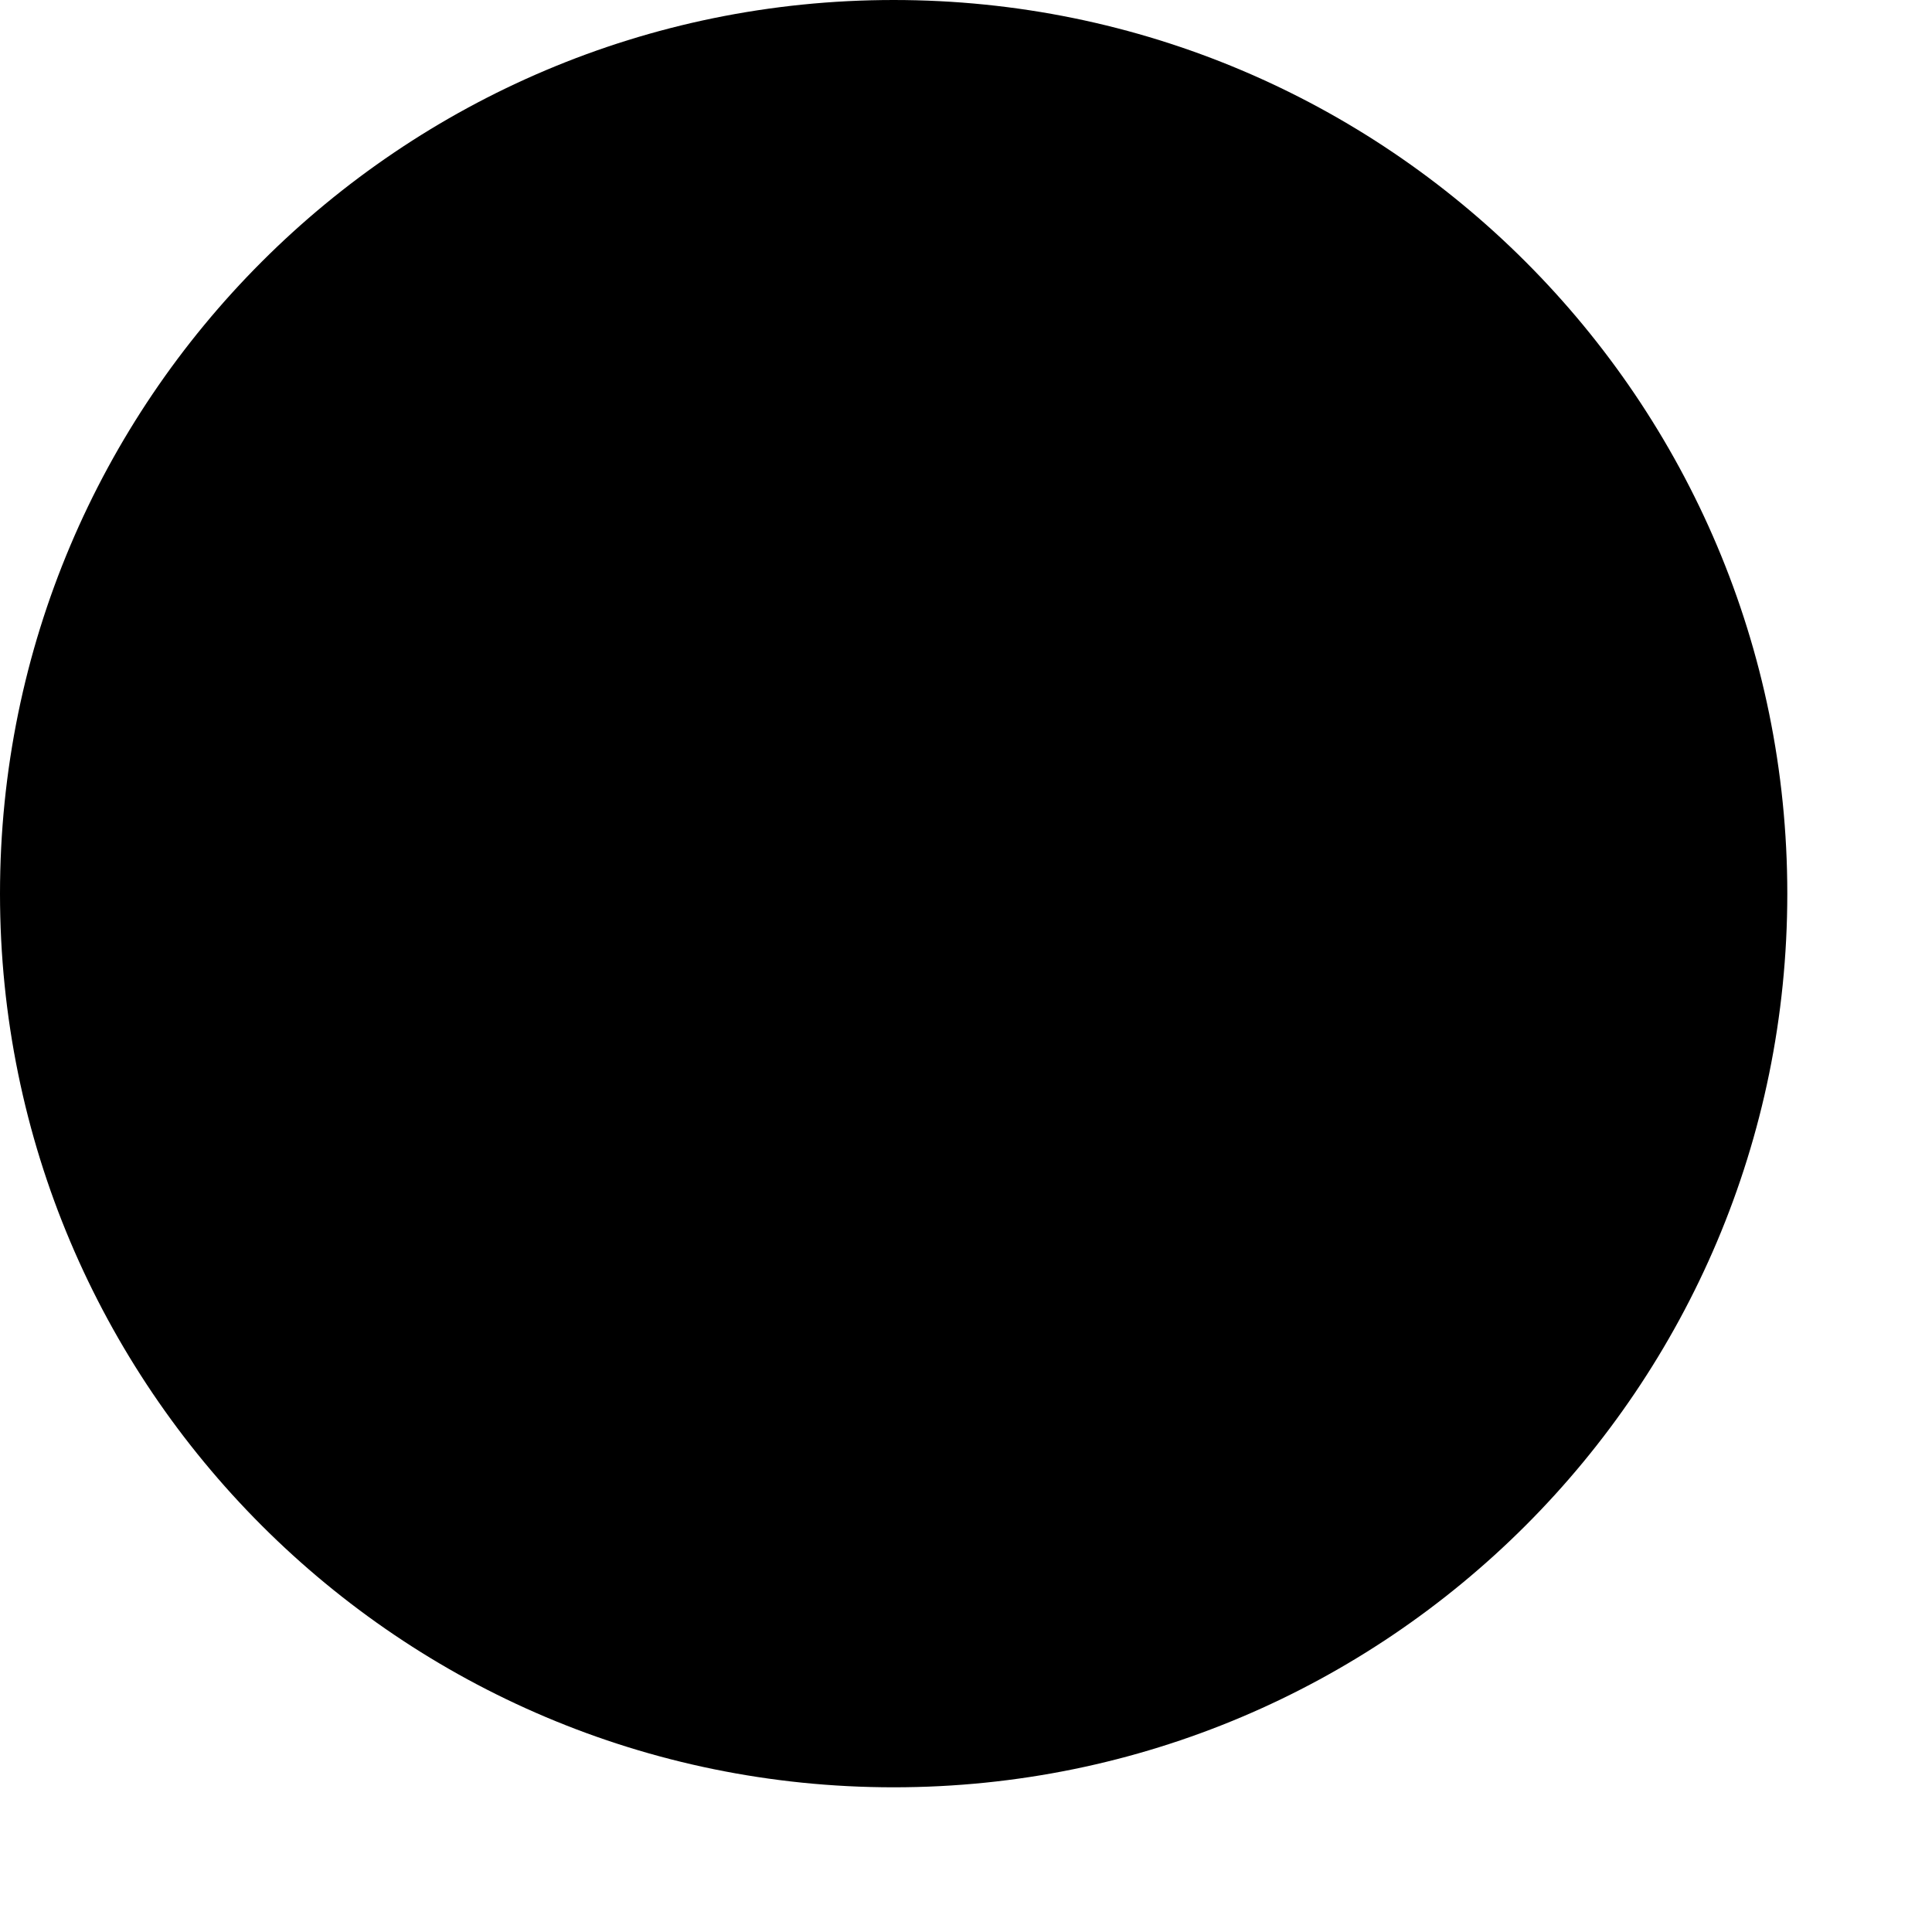
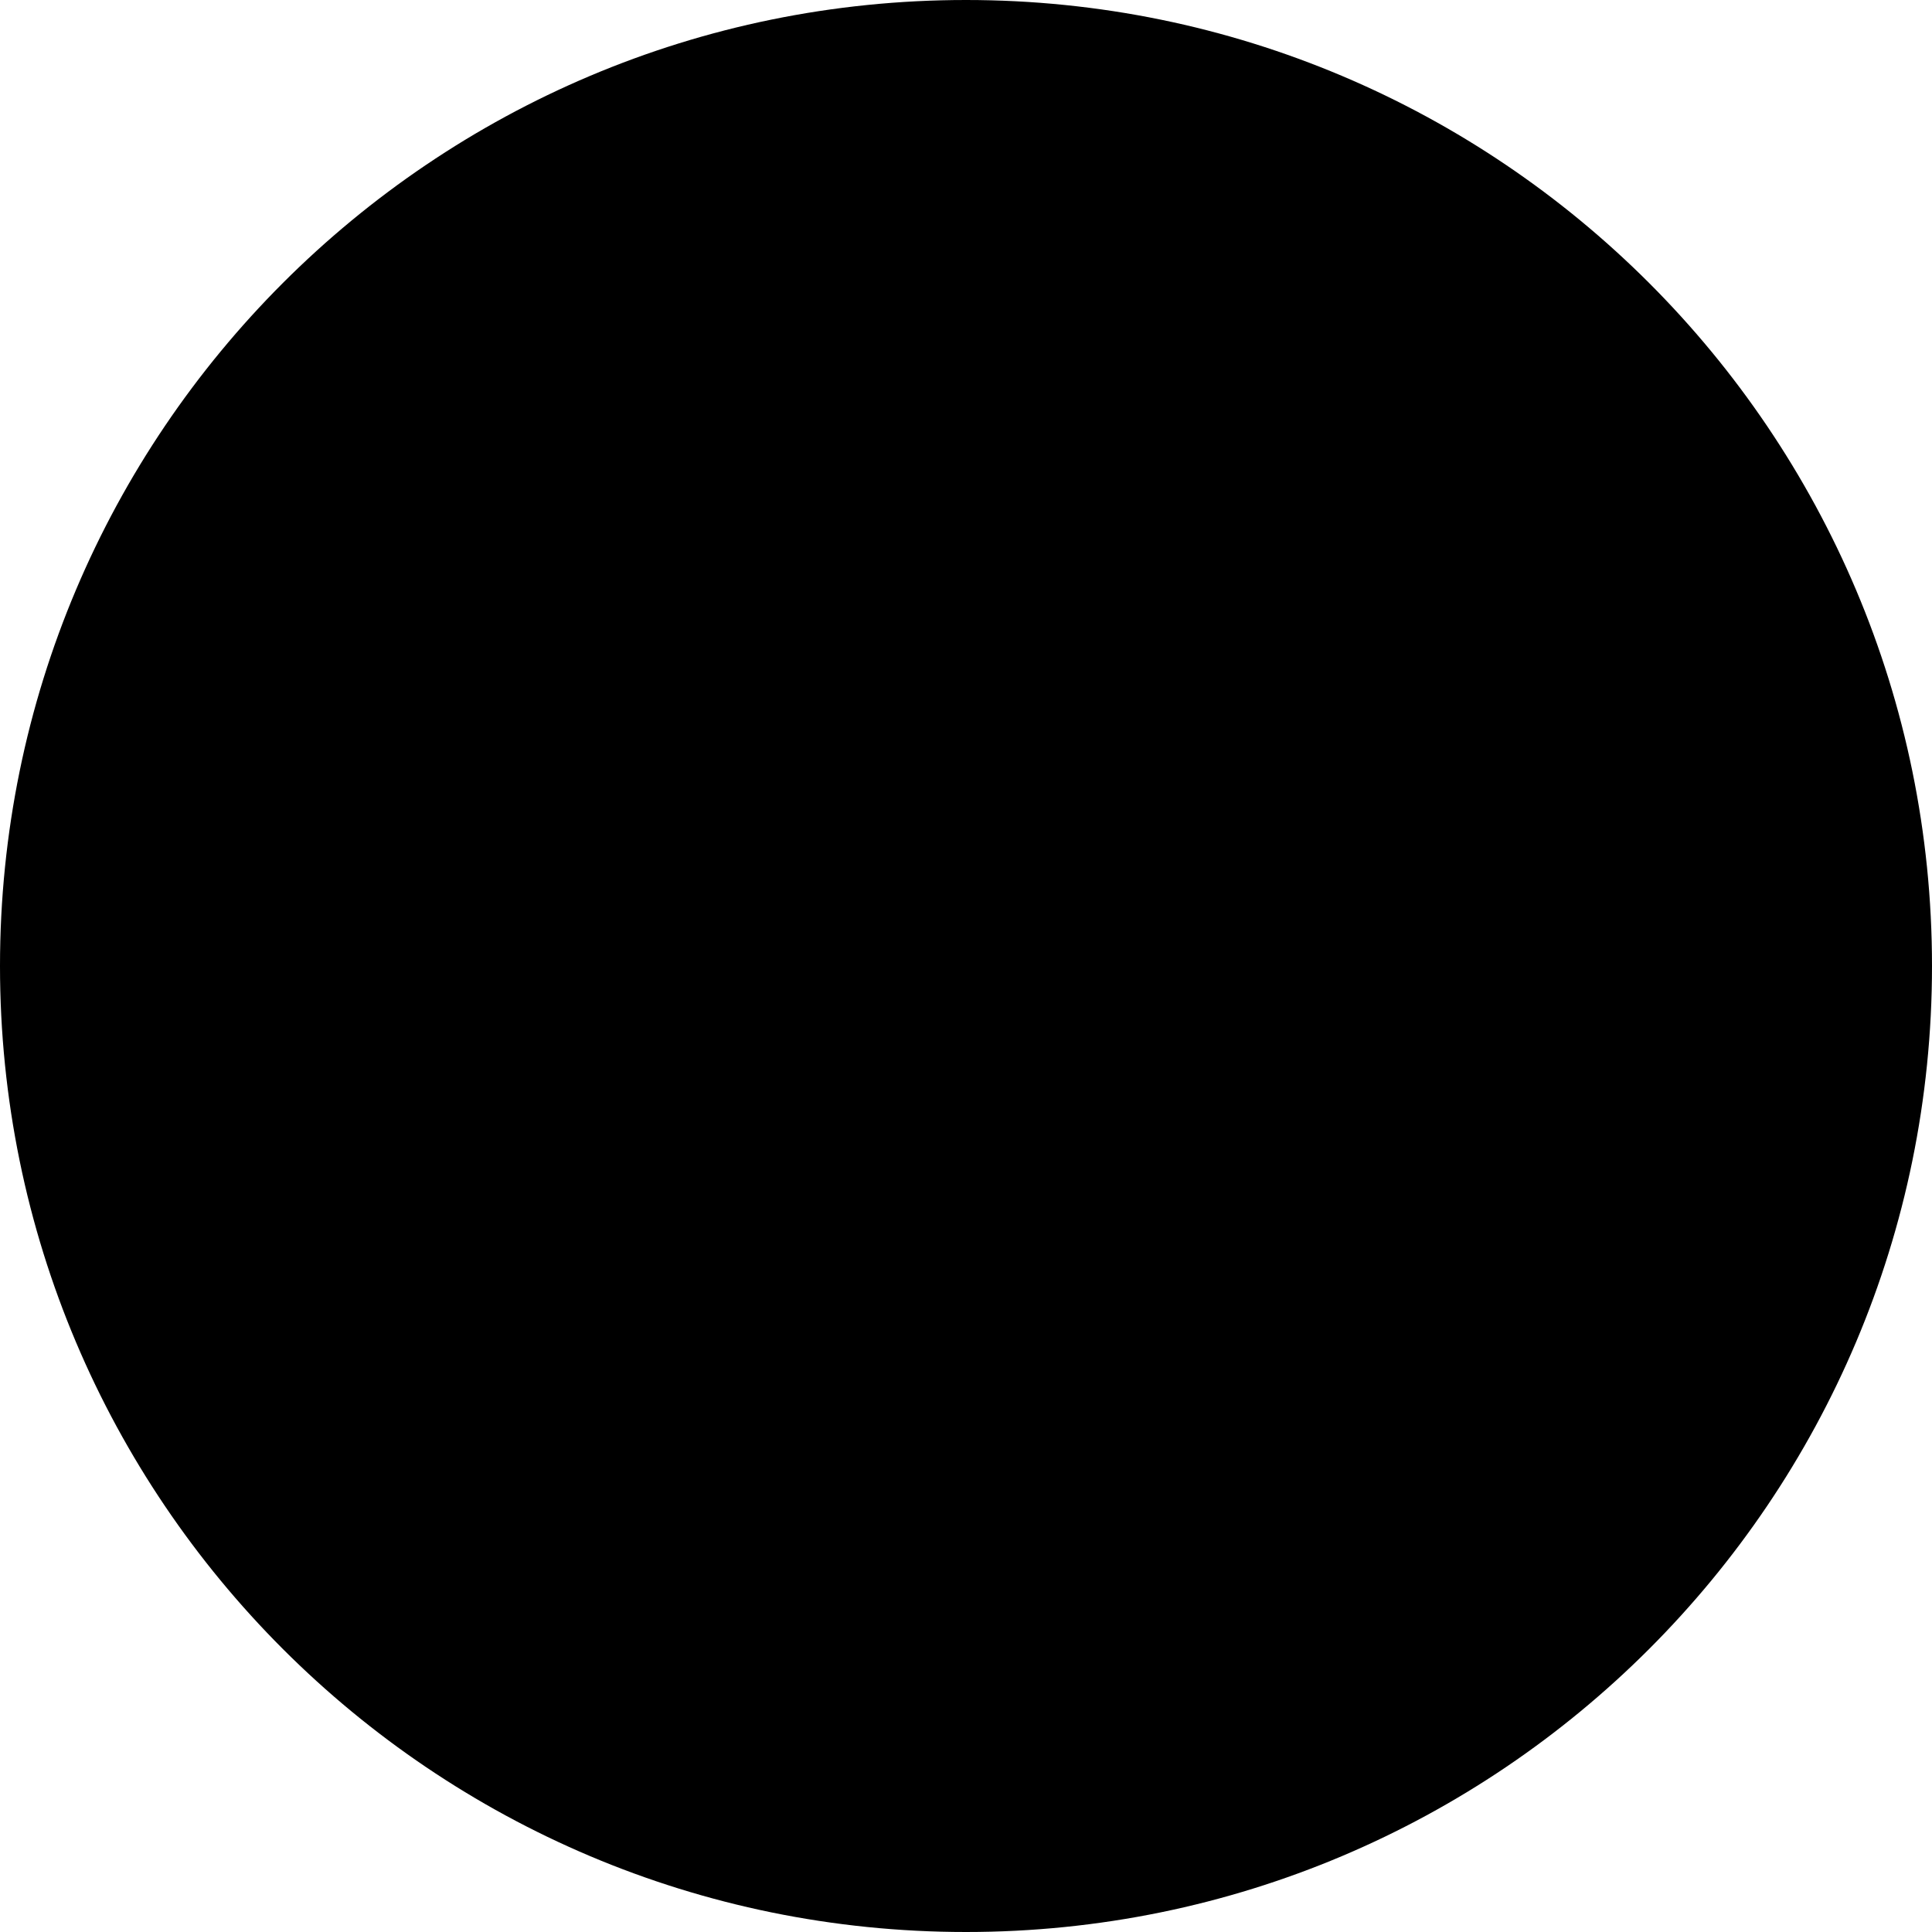
- <svg viewBox="0 0 512 512">
-   <circle className="menu-svg-bg dark:menu-svg-bg-dark" cx="236.827" cy="236.827" r="236.827" />
-   <path className="menu-svg-col1 dark:menu-svg-col1-dark" d="M208.425,164.422c0,3.915-3.257,7.079-7.258,7.079l0,0c-4.009-0.007-7.251-3.179-7.251-7.09 l0.079-70.738c0-3.908,3.257-7.079,7.259-7.079l0,0c4.009,0.007,7.251,3.186,7.251,7.098L208.425,164.422z" />
-   <path className="menu-svg-col1 dark:menu-svg-col1-dark" d="M210.172,273.583c0,3.9-3.257,7.072-7.266,7.072l0,0c-4.001,0-7.251-3.179-7.247-7.098l0.086-70.73 c0-3.908,3.25-7.079,7.251-7.079l0,0c4.009,0.007,7.251,3.179,7.251,7.098L210.172,273.583z" />
-   <path className="menu-svg-col1 dark:menu-svg-col1-dark" d="M367.978,273.583c0,3.9-3.257,7.072-7.259,7.072l0,0c-4.009,0-7.251-3.179-7.251-7.098l0.079-70.73 c0-3.908,3.257-7.079,7.259-7.079l0,0c4.009,0.007,7.259,3.179,7.251,7.098L367.978,273.583z" />
-   <path className="menu-svg-col1 dark:menu-svg-col1-dark" d="M128.645,273.583c0,3.9-3.257,7.072-7.259,7.072l0,0c-4.001,0-7.251-3.179-7.247-7.098l0.079-70.73 c0-3.908,3.25-7.079,7.259-7.079l0,0c4.009,0.007,7.251,3.179,7.247,7.098L128.645,273.583z" />
-   <path className="menu-svg-col1 dark:menu-svg-col1-dark" d="M132.912,86.444h-19.218c-11.57,0-22.707,9.158-22.707,20.467v44.348 c0,11.297,11.14,20.459,22.707,20.459h19.218c11.585,0,22.714-9.158,22.714-20.459v-44.348 C155.626,95.602,144.497,86.444,132.912,86.444z M142.231,143.648c0,7.434-5.815,13.455-12.98,13.455h-11.892 c-7.165,0-12.98-6.017-12.98-13.455v-29.135c0-7.427,5.815-13.455,12.98-13.455h11.892c7.165,0,12.98,6.024,12.98,13.455V143.648z" />
-   <path className="menu-svg-col1 dark:menu-svg-col1-dark" d="M132.912,303.055h-19.218c-11.57,0-22.707,9.158-22.707,20.459v44.348 c0,11.297,11.14,20.467,22.707,20.467h19.218c11.585,0,22.714-9.166,22.714-20.467v-44.348 C155.626,312.213,144.497,303.055,132.912,303.055z M142.231,360.259c0,7.419-5.815,13.455-12.98,13.455h-11.892 c-7.165,0-12.98-6.032-12.98-13.455v-29.142c0-7.427,5.815-13.448,12.98-13.448h11.892c7.165,0,12.98,6.017,12.98,13.448V360.259z" />
-   <path className="menu-svg-col1 dark:menu-svg-col1-dark" d="M213.268,303.055h-19.21c-11.578,0-22.714,9.158-22.714,20.459v44.348 c0,11.297,11.14,20.467,22.714,20.467h19.21c11.585,0,22.714-9.166,22.714-20.467v-44.348 C235.982,312.213,224.853,303.055,213.268,303.055z M222.587,360.259c0,7.419-5.808,13.455-12.973,13.455h-11.899 c-7.165,0-12.98-6.032-12.98-13.455v-29.142c0-7.427,5.815-13.448,12.98-13.448h11.899c7.165,0,12.973,6.017,12.973,13.448V360.259 z" />
-   <path className="menu-svg-col1 dark:menu-svg-col1-dark" d="M288.972,86.444h-19.218c-11.578,0-22.707,9.158-22.707,20.467v44.348 c0,11.297,11.133,20.459,22.707,20.459h19.218c11.578,0,22.707-9.158,22.707-20.459v-44.348 C311.682,95.602,300.55,86.444,288.972,86.444z M298.291,143.648c0,7.434-5.815,13.455-12.98,13.455h-11.899 c-7.165,0-12.98-6.017-12.98-13.455v-29.135c0-7.427,5.815-13.455,12.98-13.455h11.899c7.165,0,12.98,6.024,12.98,13.455V143.648z" />
-   <path className="menu-svg-col1 dark:menu-svg-col1-dark" d="M288.972,195.602h-19.218c-11.578,0-22.707,9.166-22.707,20.467v44.34 c0,11.305,11.133,20.474,22.707,20.474h19.218c11.578,0,22.707-9.166,22.707-20.474v-44.344 C311.682,204.768,300.55,195.602,288.972,195.602z M298.291,252.803c0,7.434-5.815,13.455-12.98,13.455h-11.899 c-7.165,0-12.98-6.017-12.98-13.455V223.66c0-7.419,5.815-13.448,12.98-13.448h11.899c7.165,0,12.98,6.024,12.98,13.448V252.803z" />
-   <path className="menu-svg-col1 dark:menu-svg-col1-dark" d="M369.332,86.444h-19.218c-11.578,0-22.707,9.158-22.707,20.467v44.348 c0,11.297,11.133,20.459,22.707,20.459h19.218c11.578,0,22.707-9.158,22.707-20.459v-44.348 C392.038,95.602,380.906,86.444,369.332,86.444z M378.651,143.648c0,7.434-5.815,13.455-12.973,13.455h-11.907 c-7.165,0-12.973-6.017-12.973-13.455v-29.135c0-7.427,5.808-13.455,12.973-13.455h11.907c7.158,0,12.973,6.024,12.973,13.455 V143.648z" />
-   <path className="menu-svg-col1 dark:menu-svg-col1-dark" d="M287.038,380.461c-0.007,3.908-3.257,7.079-7.266,7.079l0,0c-4.001,0-7.247-3.186-7.247-7.09 l0.079-70.738c0.007-3.915,3.257-7.079,7.259-7.079l0,0c4.009,0,7.251,3.179,7.251,7.09L287.038,380.461z" />
-   <path className="menu-svg-col1 dark:menu-svg-col1-dark" d="M368.557,380.461c0,3.908-3.25,7.079-7.259,7.079l0,0c-4.001,0-7.251-3.186-7.247-7.09l0.079-70.738 c0-3.915,3.257-7.079,7.259-7.079l0,0c4.009,0,7.259,3.179,7.251,7.09L368.557,380.461z" />
+ <svg viewBox="0 0 64 64">
+   <circle className="menu-svg-bg dark:menu-svg-bg-dark" cx="32" cy="32" r="32" />
+   <path className="menu-svg-col1 dark:menu-svg-col1-dark" d="M19.55 21.168C18.757 21.168 18.08 20.963 17.52 20.552C16.96 20.132 16.531 19.544 16.232 18.788C15.933 18.023 15.784 17.131 15.784 16.114C15.784 15.078 15.933 14.182 16.232 13.426C16.531 12.67 16.96 12.087 17.52 11.676C18.08 11.265 18.757 11.06 19.55 11.06C20.353 11.06 21.029 11.265 21.58 11.676C22.14 12.087 22.569 12.67 22.868 13.426C23.167 14.173 23.316 15.069 23.316 16.114C23.316 17.141 23.167 18.032 22.868 18.788C22.569 19.544 22.14 20.132 21.58 20.552C21.029 20.963 20.353 21.168 19.55 21.168ZM19.55 19.908C20.287 19.908 20.843 19.577 21.216 18.914C21.589 18.242 21.776 17.309 21.776 16.114C21.776 14.901 21.589 13.967 21.216 13.314C20.843 12.651 20.287 12.32 19.55 12.32C18.822 12.32 18.271 12.651 17.898 13.314C17.525 13.967 17.338 14.901 17.338 16.114C17.338 17.309 17.525 18.242 17.898 18.914C18.271 19.577 18.822 19.908 19.55 19.908ZM28.655 21.168C27.862 21.168 27.186 20.963 26.625 20.552C26.066 20.132 25.636 19.544 25.337 18.788C25.039 18.023 24.89 17.131 24.89 16.114C24.89 15.078 25.039 14.182 25.337 13.426C25.636 12.67 26.066 12.087 26.625 11.676C27.186 11.265 27.862 11.06 28.655 11.06C29.458 11.06 30.135 11.265 30.686 11.676C31.245 12.087 31.675 12.67 31.974 13.426C32.272 14.173 32.422 15.069 32.422 16.114C32.422 17.141 32.272 18.032 31.974 18.788C31.675 19.544 31.245 20.132 30.686 20.552C30.135 20.963 29.458 21.168 28.655 21.168ZM28.655 19.908C29.393 19.908 29.948 19.577 30.322 18.914C30.695 18.242 30.881 17.309 30.881 16.114C30.881 14.901 30.695 13.967 30.322 13.314C29.948 12.651 29.393 12.32 28.655 12.32C27.927 12.32 27.377 12.651 27.003 13.314C26.63 13.967 26.444 14.901 26.444 16.114C26.444 17.309 26.63 18.242 27.003 18.914C27.377 19.577 27.927 19.908 28.655 19.908ZM37.649 21V14.966L37.719 12.978L36.137 14.266L34.387 15.666V13.916L38.055 11.228H39.133V21H37.649ZM34.387 21V19.74H41.303V21H34.387ZM46.754 21V14.966L46.824 12.978L45.242 14.266L43.492 15.666V13.916L47.16 11.228H48.238V21H46.754ZM43.492 21V19.74H50.408V21H43.492ZM19.55 37.168C18.757 37.168 18.08 36.963 17.52 36.552C16.96 36.132 16.531 35.544 16.232 34.788C15.933 34.023 15.784 33.131 15.784 32.114C15.784 31.078 15.933 30.182 16.232 29.426C16.531 28.67 16.96 28.087 17.52 27.676C18.08 27.265 18.757 27.06 19.55 27.06C20.353 27.06 21.029 27.265 21.58 27.676C22.14 28.087 22.569 28.67 22.868 29.426C23.167 30.173 23.316 31.069 23.316 32.114C23.316 33.141 23.167 34.032 22.868 34.788C22.569 35.544 22.14 36.132 21.58 36.552C21.029 36.963 20.353 37.168 19.55 37.168ZM19.55 35.908C20.287 35.908 20.843 35.577 21.216 34.914C21.589 34.242 21.776 33.309 21.776 32.114C21.776 30.901 21.589 29.967 21.216 29.314C20.843 28.651 20.287 28.32 19.55 28.32C18.822 28.32 18.271 28.651 17.898 29.314C17.525 29.967 17.338 30.901 17.338 32.114C17.338 33.309 17.525 34.242 17.898 34.914C18.271 35.577 18.822 35.908 19.55 35.908ZM28.544 37V30.966L28.613 28.978L27.032 30.266L25.282 31.666V29.916L28.95 27.228H30.027V37H28.544ZM25.282 37V35.74H32.197V37H25.282ZM37.761 37.168C36.968 37.168 36.291 36.963 35.731 36.552C35.171 36.132 34.742 35.544 34.443 34.788C34.144 34.023 33.995 33.131 33.995 32.114C33.995 31.078 34.144 30.182 34.443 29.426C34.742 28.67 35.171 28.087 35.731 27.676C36.291 27.265 36.968 27.06 37.761 27.06C38.564 27.06 39.24 27.265 39.791 27.676C40.351 28.087 40.78 28.67 41.079 29.426C41.378 30.173 41.527 31.069 41.527 32.114C41.527 33.141 41.378 34.032 41.079 34.788C40.78 35.544 40.351 36.132 39.791 36.552C39.24 36.963 38.564 37.168 37.761 37.168ZM37.761 35.908C38.498 35.908 39.054 35.577 39.427 34.914C39.8 34.242 39.987 33.309 39.987 32.114C39.987 30.901 39.8 29.967 39.427 29.314C39.054 28.651 38.498 28.32 37.761 28.32C37.033 28.32 36.482 28.651 36.109 29.314C35.736 29.967 35.549 30.901 35.549 32.114C35.549 33.309 35.736 34.242 36.109 34.914C36.482 35.577 37.033 35.908 37.761 35.908ZM46.754 37V30.966L46.824 28.978L45.242 30.266L43.492 31.666V29.916L47.16 27.228H48.238V37H46.754ZM43.492 37V35.74H50.408V37H43.492ZM19.438 53V46.966L19.508 44.978L17.926 46.266L16.176 47.666V45.916L19.844 43.228H20.922V53H19.438ZM16.176 53V51.74H23.092V53H16.176ZM28.655 53.168C27.862 53.168 27.186 52.963 26.625 52.552C26.066 52.132 25.636 51.544 25.337 50.788C25.039 50.023 24.89 49.131 24.89 48.114C24.89 47.078 25.039 46.182 25.337 45.426C25.636 44.67 26.066 44.087 26.625 43.676C27.186 43.265 27.862 43.06 28.655 43.06C29.458 43.06 30.135 43.265 30.686 43.676C31.245 44.087 31.675 44.67 31.974 45.426C32.272 46.173 32.422 47.069 32.422 48.114C32.422 49.141 32.272 50.032 31.974 50.788C31.675 51.544 31.245 52.132 30.686 52.552C30.135 52.963 29.458 53.168 28.655 53.168ZM28.655 51.908C29.393 51.908 29.948 51.577 30.322 50.914C30.695 50.242 30.881 49.309 30.881 48.114C30.881 46.901 30.695 45.967 30.322 45.314C29.948 44.651 29.393 44.32 28.655 44.32C27.927 44.32 27.377 44.651 27.003 45.314C26.63 45.967 26.444 46.901 26.444 48.114C26.444 49.309 26.63 50.242 27.003 50.914C27.377 51.577 27.927 51.908 28.655 51.908ZM37.761 53.168C36.968 53.168 36.291 52.963 35.731 52.552C35.171 52.132 34.742 51.544 34.443 50.788C34.144 50.023 33.995 49.131 33.995 48.114C33.995 47.078 34.144 46.182 34.443 45.426C34.742 44.67 35.171 44.087 35.731 43.676C36.291 43.265 36.968 43.06 37.761 43.06C38.564 43.06 39.24 43.265 39.791 43.676C40.351 44.087 40.78 44.67 41.079 45.426C41.378 46.173 41.527 47.069 41.527 48.114C41.527 49.141 41.378 50.032 41.079 50.788C40.78 51.544 40.351 52.132 39.791 52.552C39.24 52.963 38.564 53.168 37.761 53.168ZM37.761 51.908C38.498 51.908 39.054 51.577 39.427 50.914C39.8 50.242 39.987 49.309 39.987 48.114C39.987 46.901 39.8 45.967 39.427 45.314C39.054 44.651 38.498 44.32 37.761 44.32C37.033 44.32 36.482 44.651 36.109 45.314C35.736 45.967 35.549 46.901 35.549 48.114C35.549 49.309 35.736 50.242 36.109 50.914C36.482 51.577 37.033 51.908 37.761 51.908ZM46.754 53V46.966L46.824 44.978L45.242 46.266L43.492 47.666V45.916L47.16 43.228H48.238V53H46.754ZM43.492 53V51.74H50.408V53H43.492Z" />
</svg>
